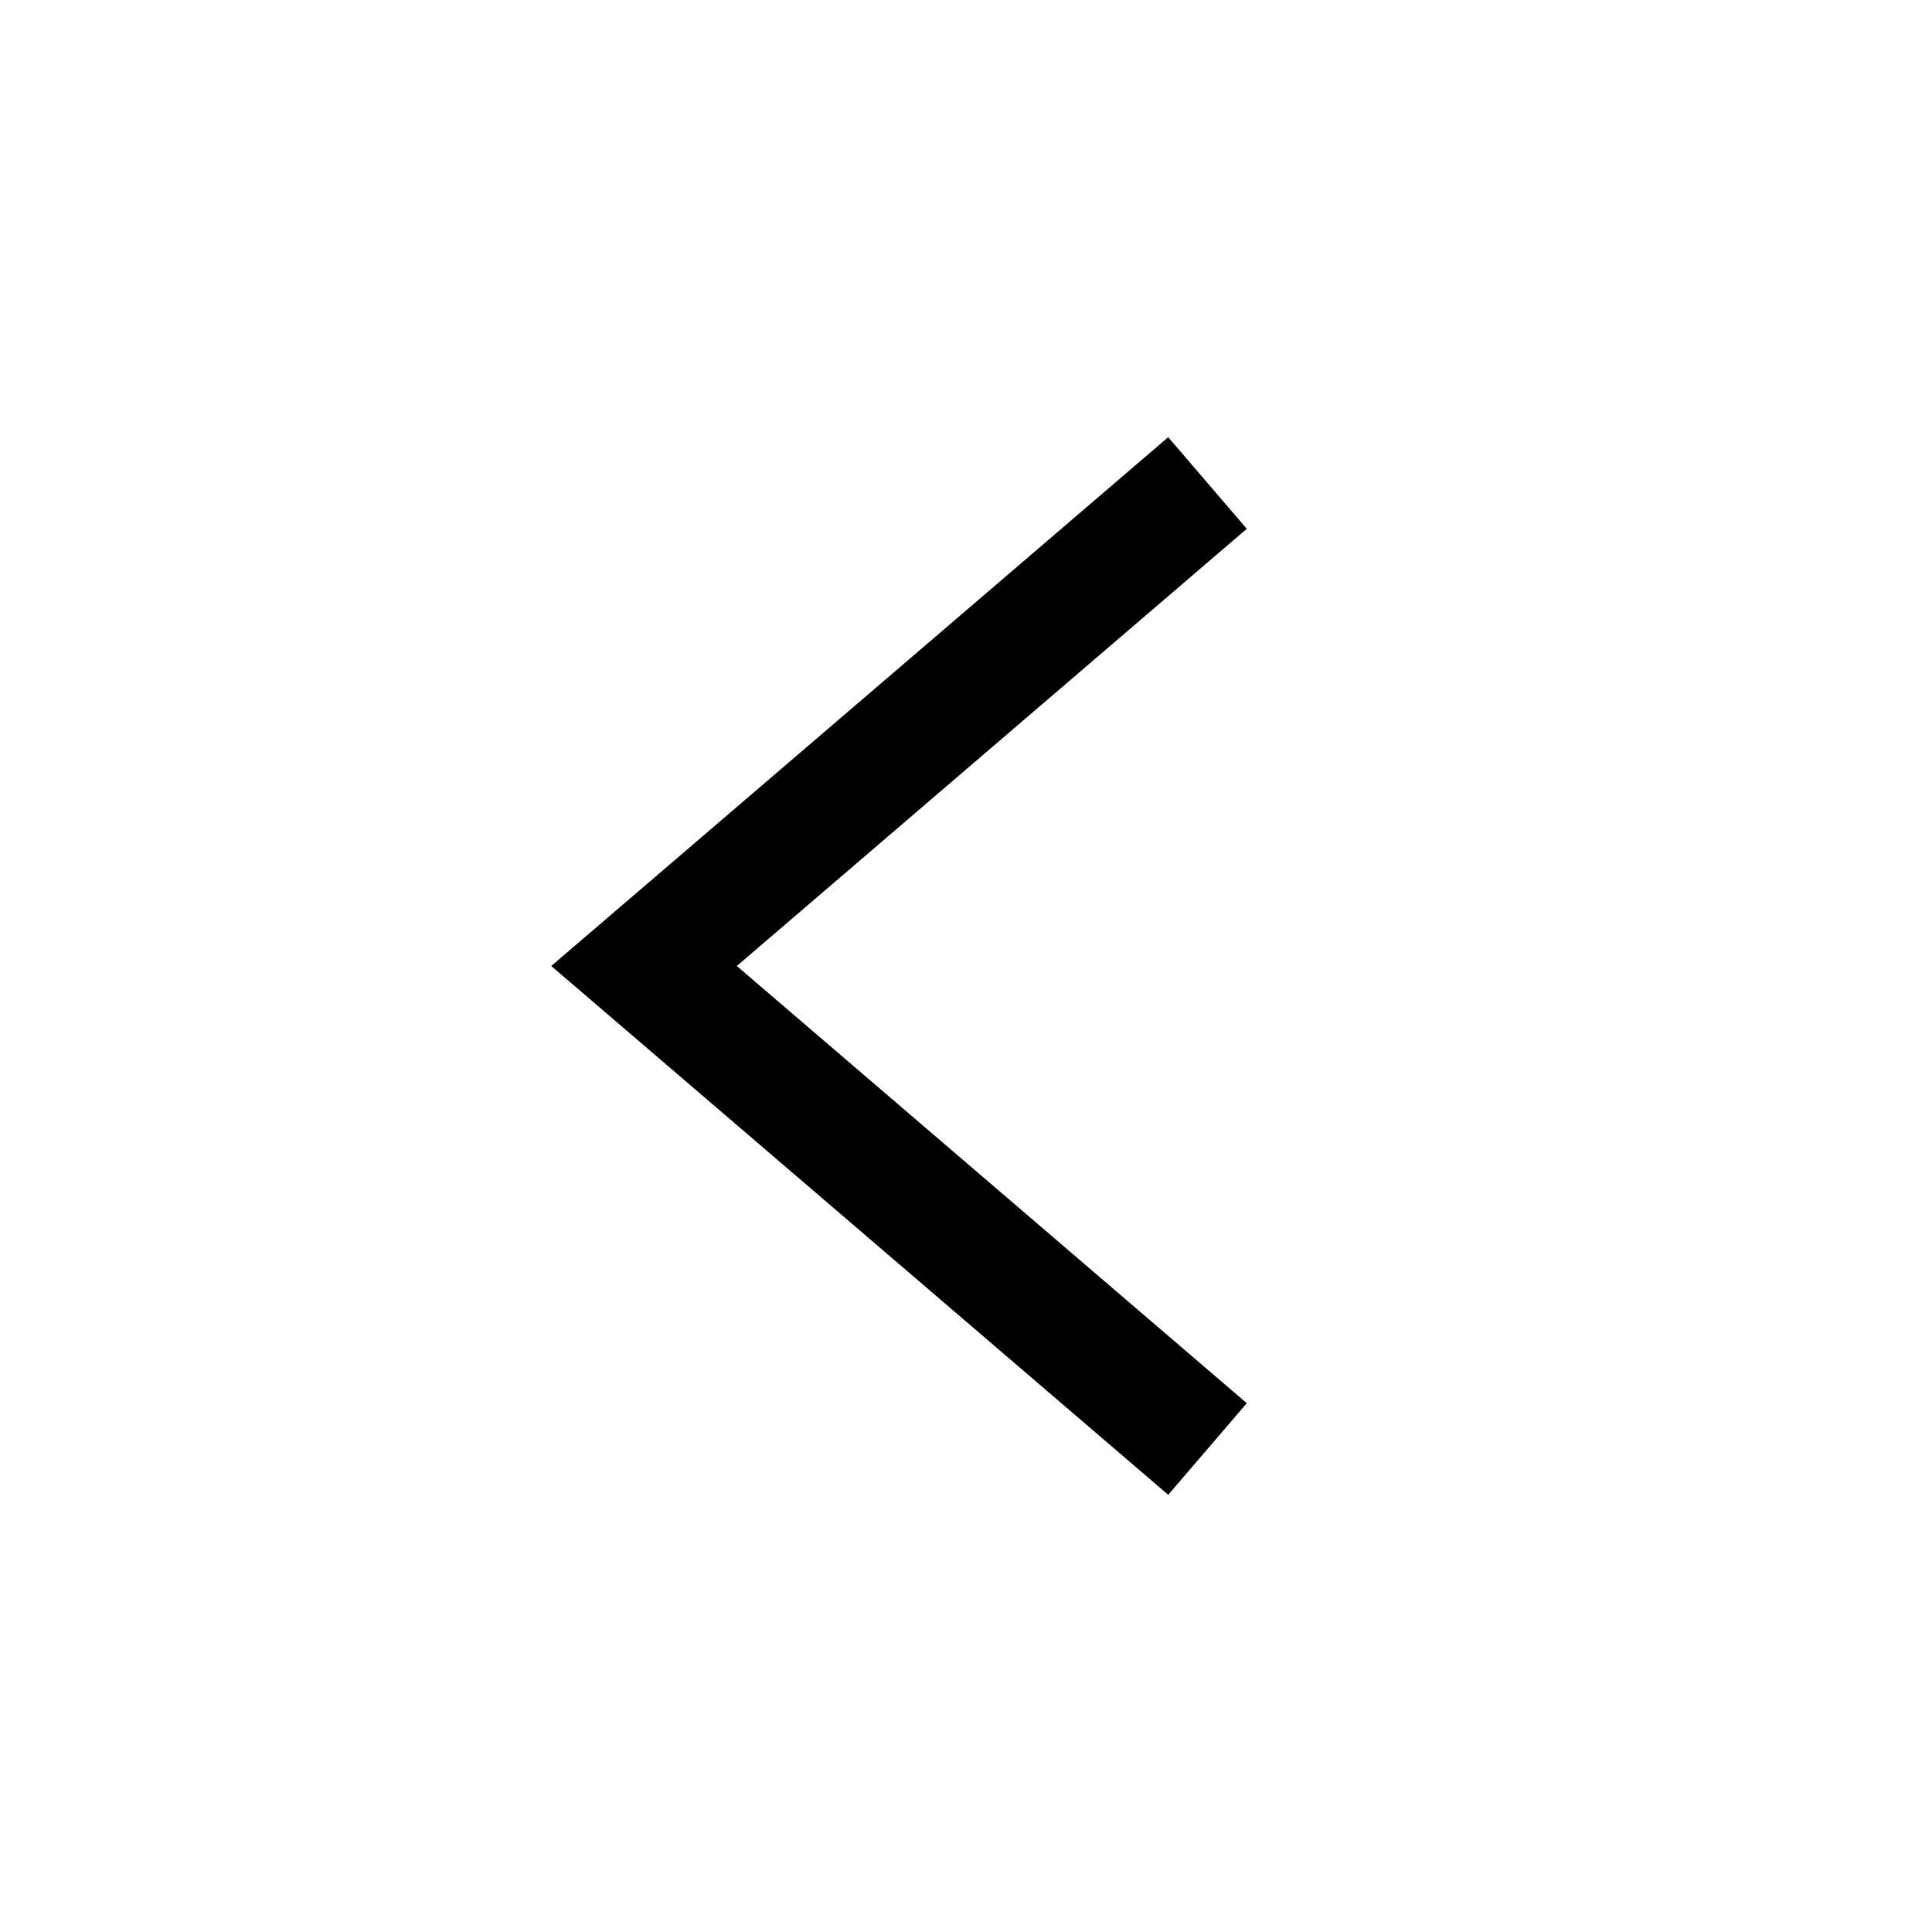
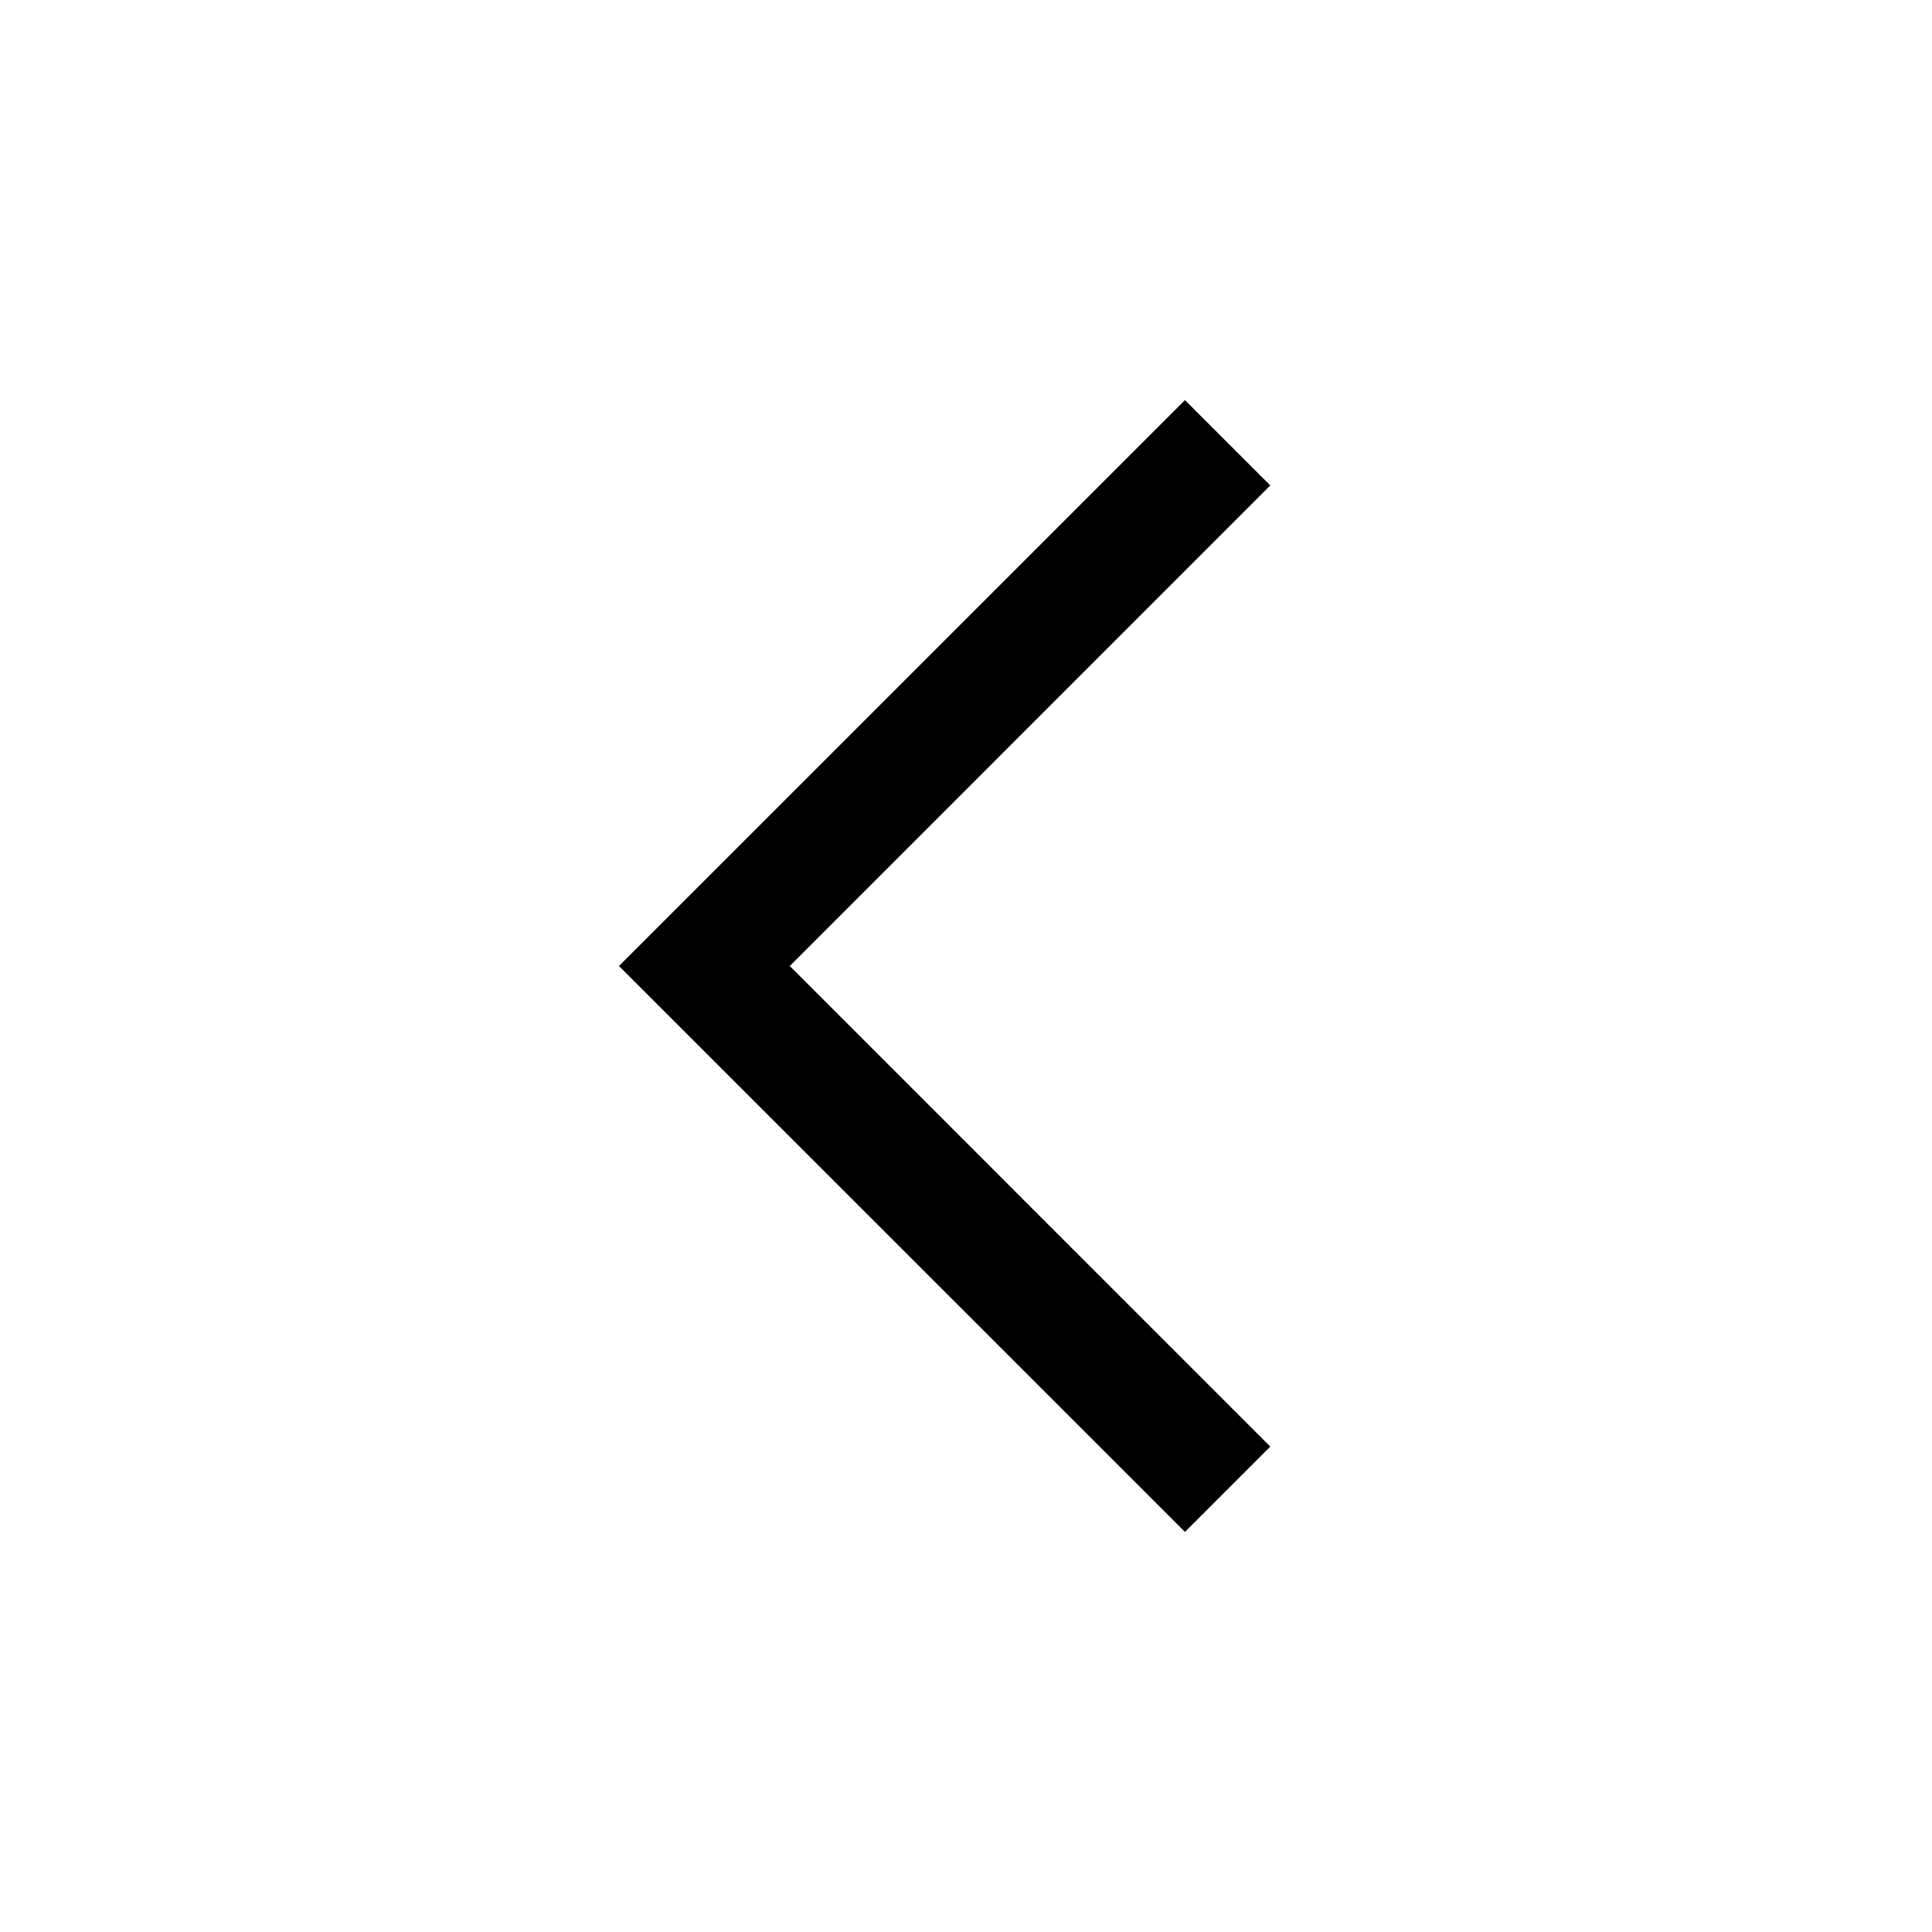
<svg xmlns="http://www.w3.org/2000/svg" width="24" height="24" viewBox="0 0 24 24" fill="currentColor">
-   <path d="M6.848 12L14.512 5.431L15.488 6.569L9.153 12L15.488 17.431L14.512 18.569L6.848 12Z" />
+   <path d="M15.78 6.03L9.811 12L15.78 17.97L14.72 19.03L7.689 12L14.72 4.97L15.78 6.03Z" />
</svg>
